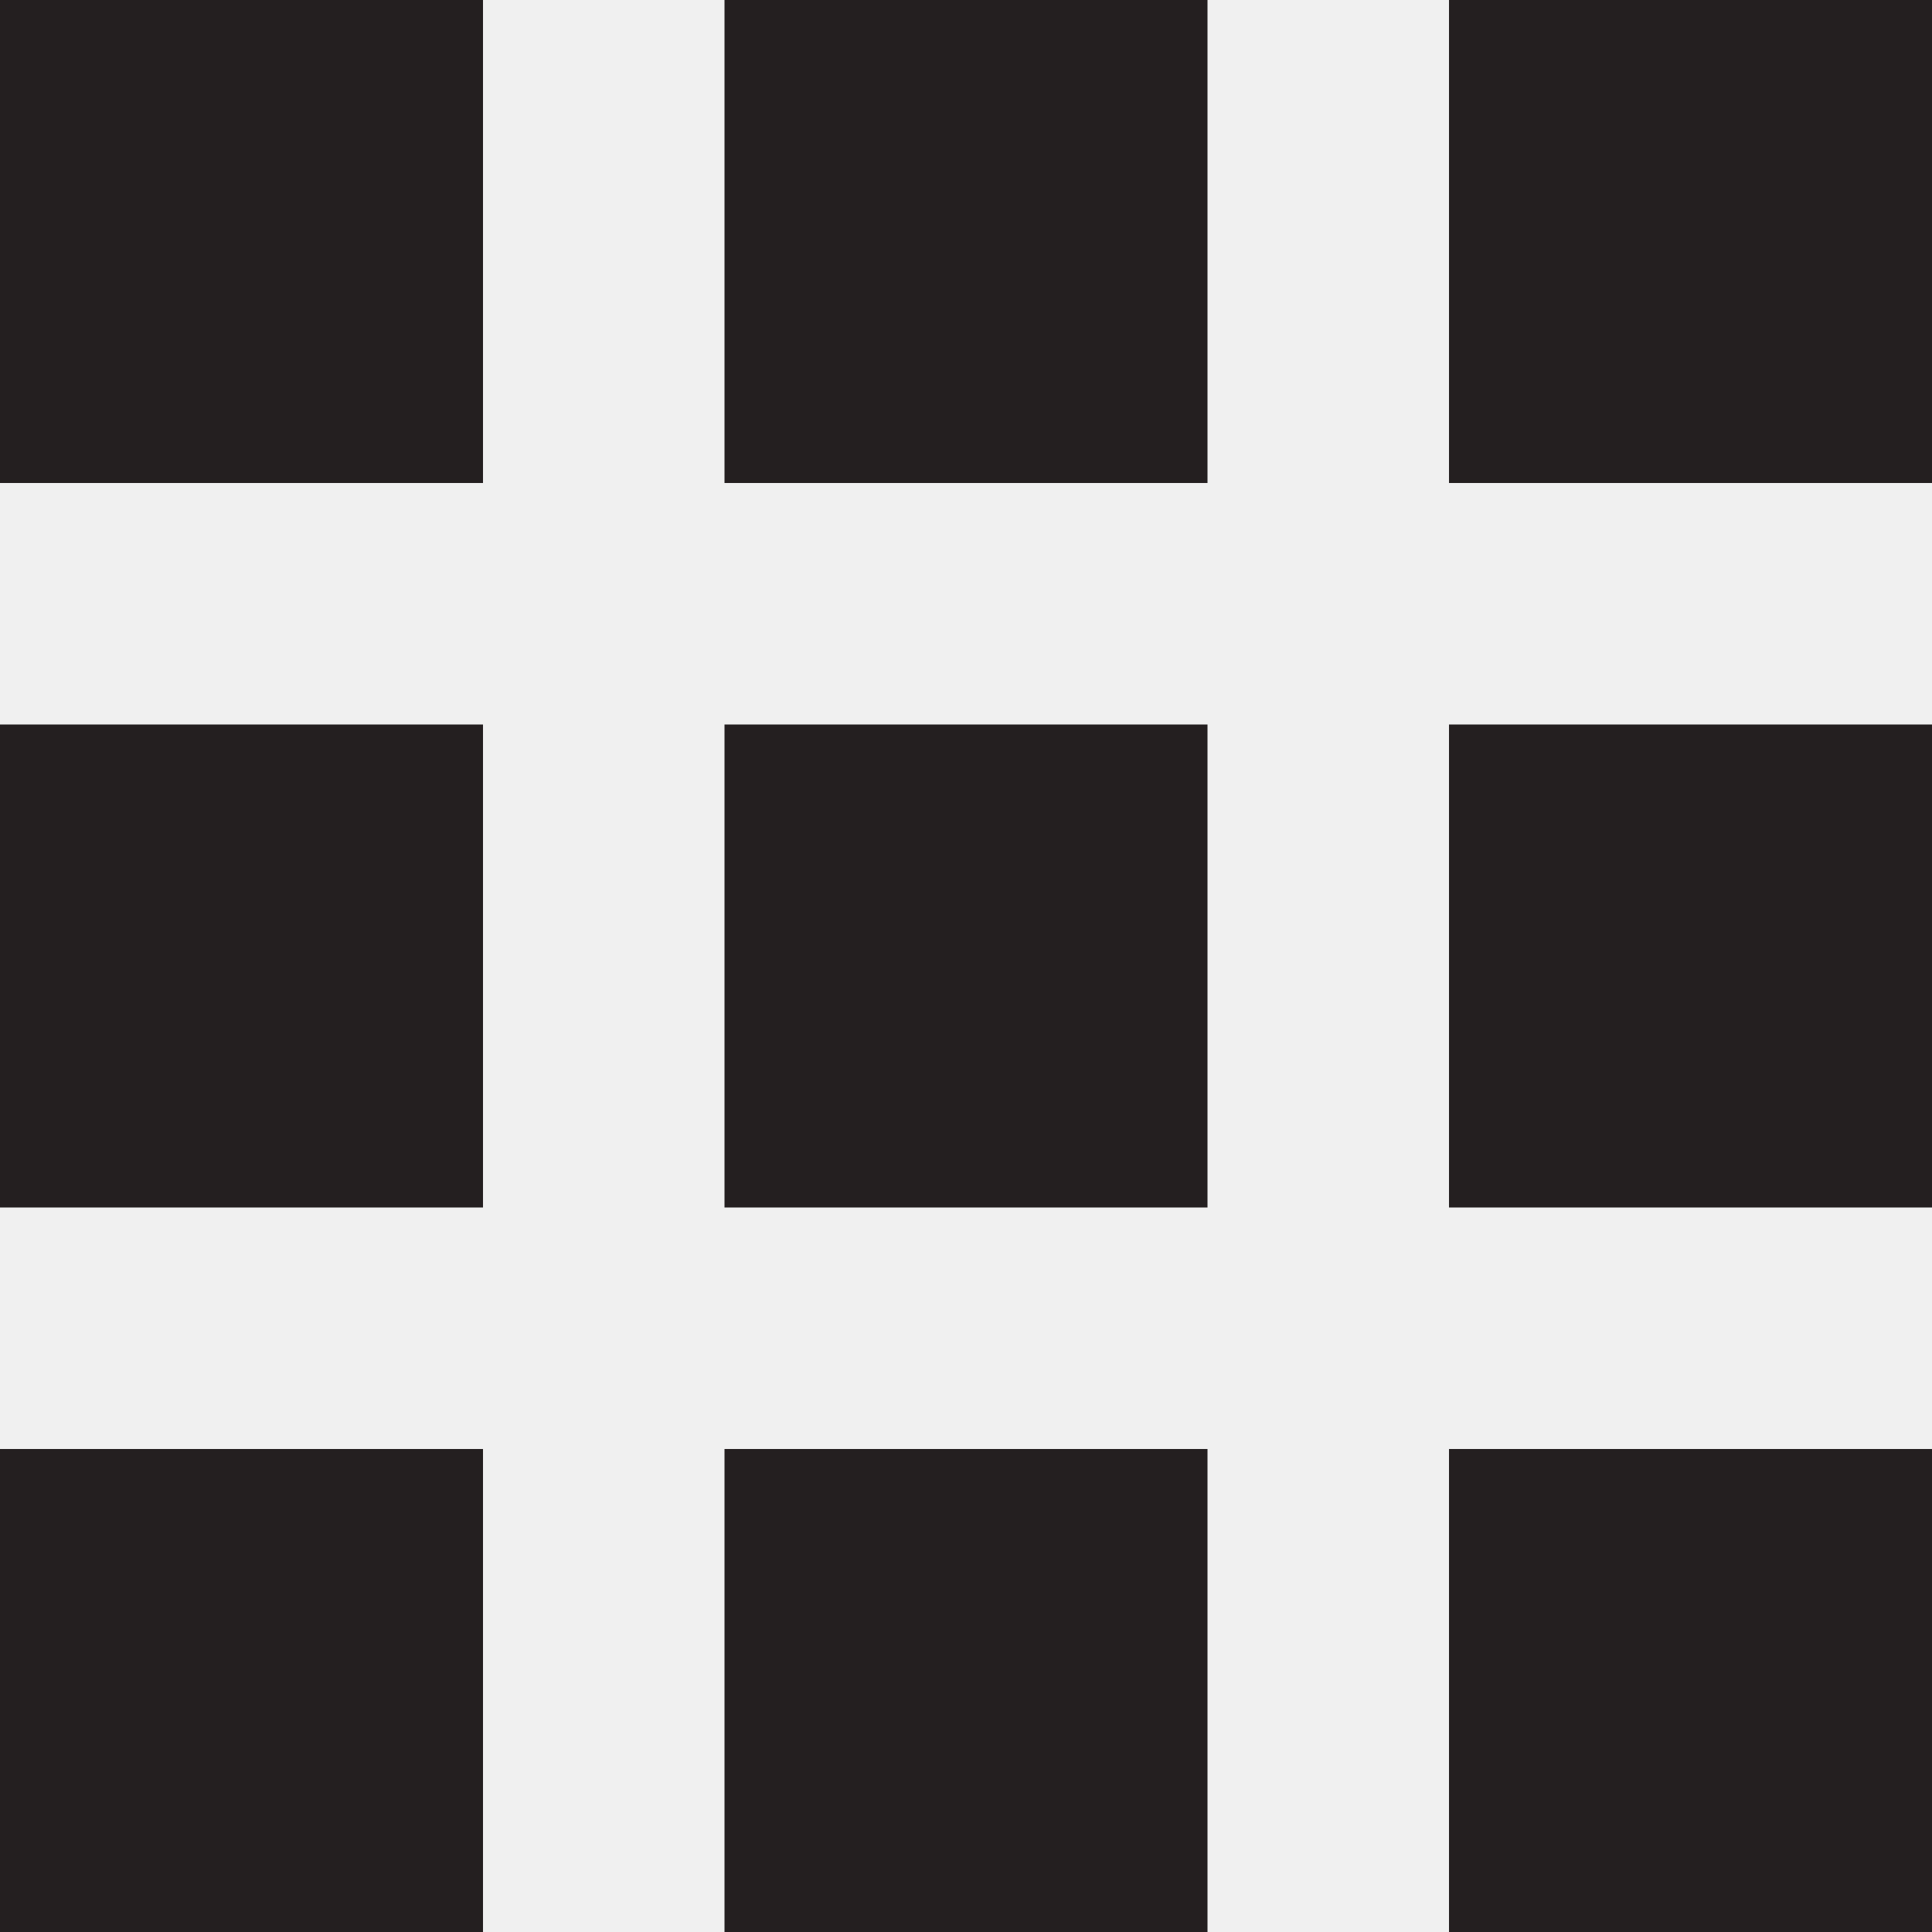
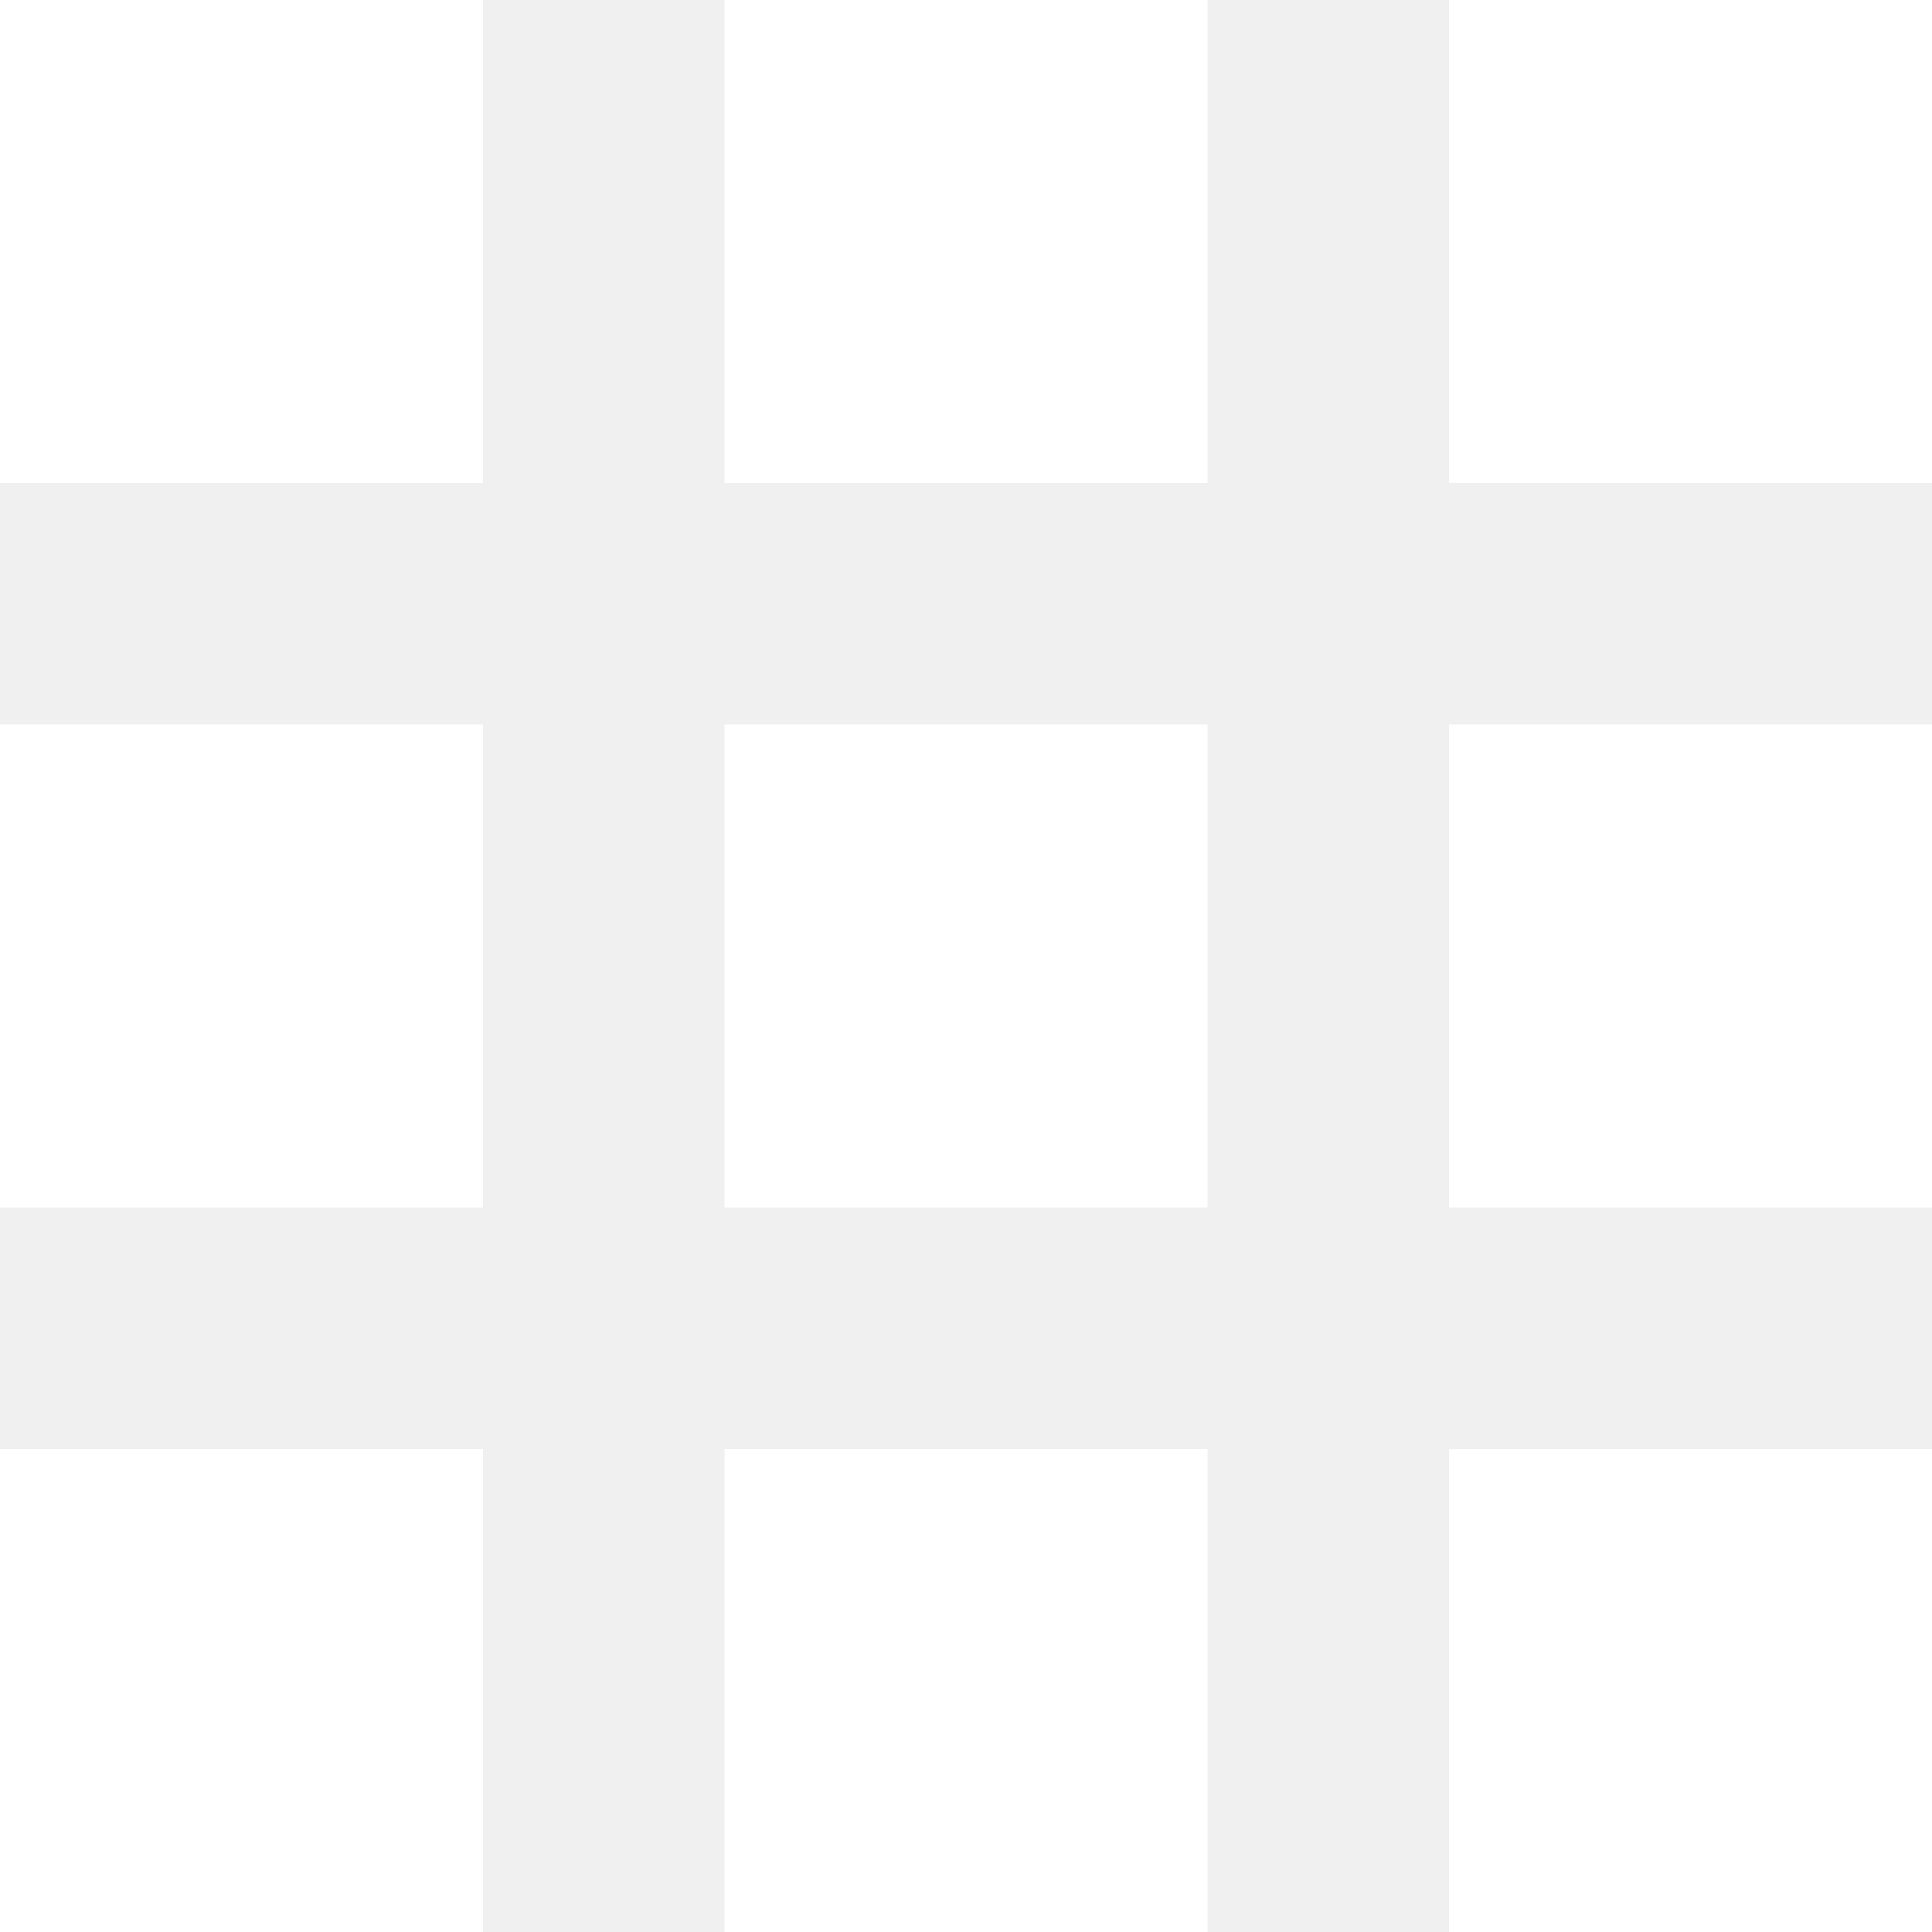
<svg xmlns="http://www.w3.org/2000/svg" enable-background="new 0 0 48 48" height="48px" id="Layer_3" version="1.1" viewBox="0 0 48 48" width="48px" xml:space="preserve">
  <g>
-     <rect fill="#241F20" height="12" width="12" />
-     <rect fill="#241F20" height="12" width="12" x="18" />
-     <rect fill="#241F20" height="12" width="12" x="36" />
-     <rect fill="#241F20" height="12" width="12" y="18" />
-     <rect fill="#241F20" height="12" width="12" x="18" y="18" />
-     <rect fill="#241F20" height="12" width="12" x="36" y="18" />
-     <rect fill="#241F20" height="12" width="12" y="36" />
-     <rect fill="#241F20" height="12" width="12" x="18" y="36" />
-     <rect fill="#241F20" height="12" width="12" x="36" y="36" />
+     <rect fill="#fff" height="12" width="12" />
+     <rect fill="#fff" height="12" width="12" x="18" />
+     <rect fill="#fff" height="12" width="12" x="36" />
+     <rect fill="#fff" height="12" width="12" y="18" />
+     <rect fill="#fff" height="12" width="12" x="18" y="18" />
+     <rect fill="#fff" height="12" width="12" x="36" y="18" />
+     <rect fill="#fff" height="12" width="12" y="36" />
+     <rect fill="#fff" height="12" width="12" x="18" y="36" />
+     <rect fill="#fff" height="12" width="12" x="36" y="36" />
  </g>
</svg>
